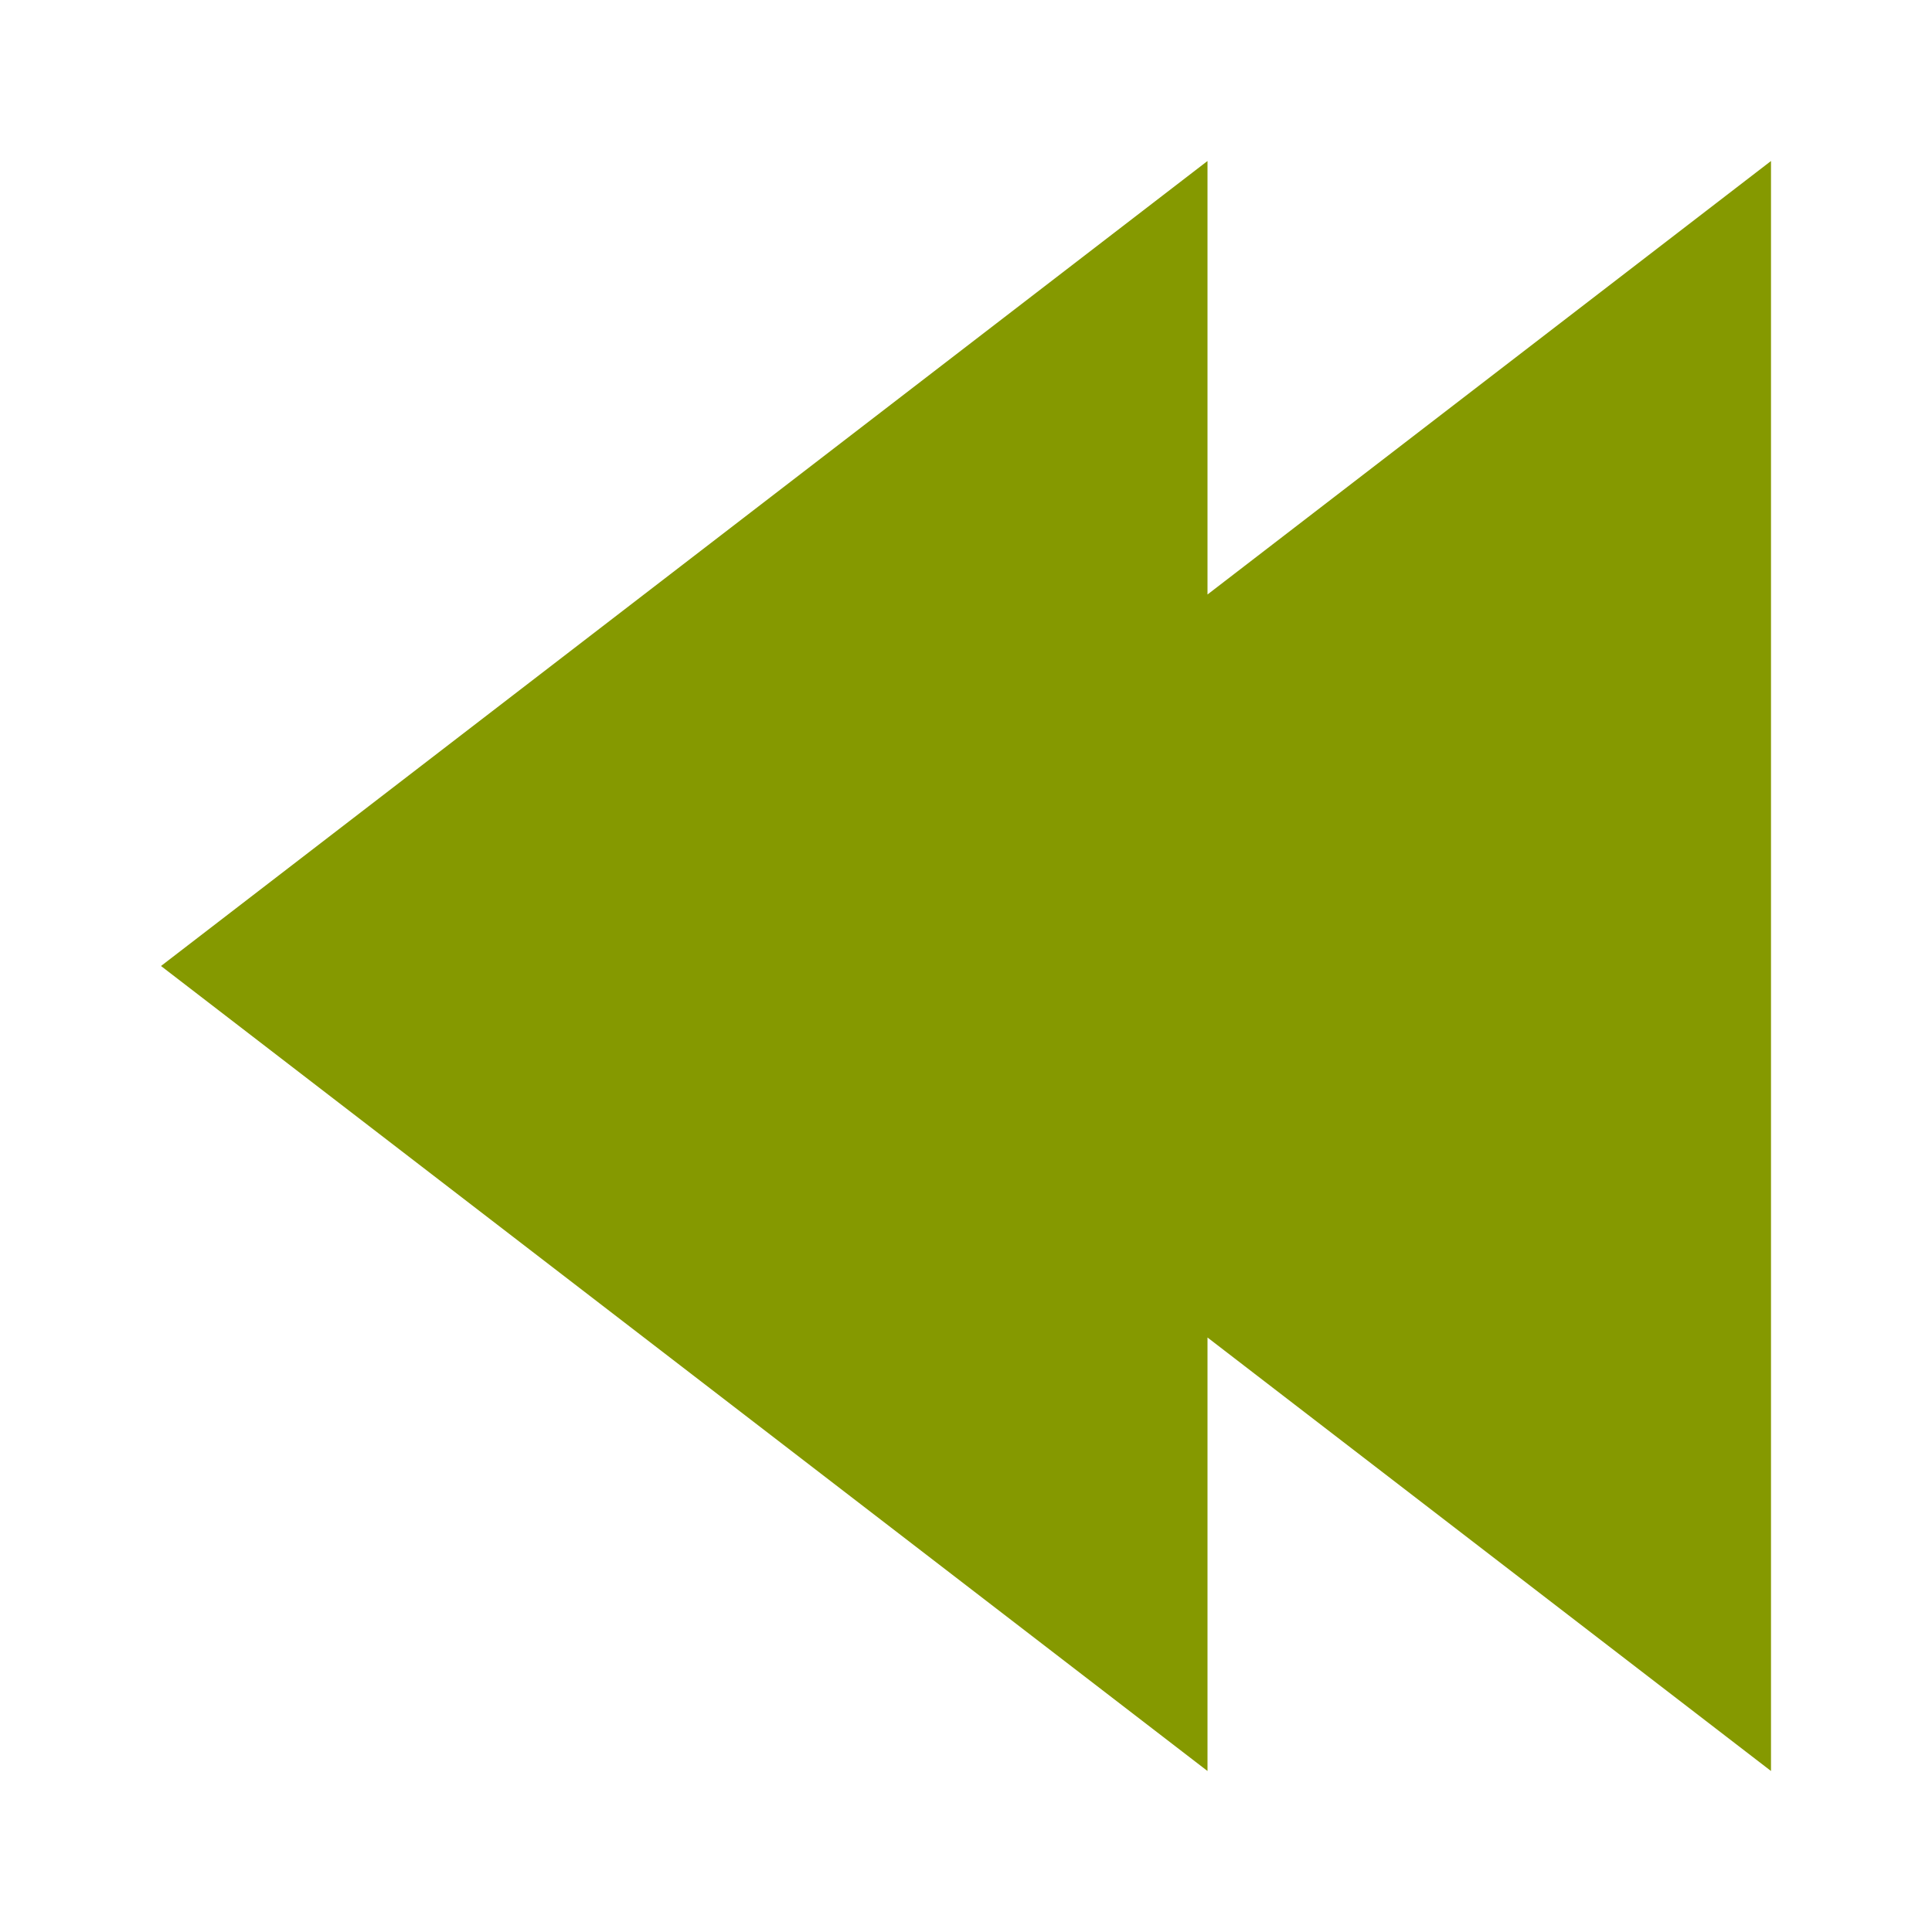
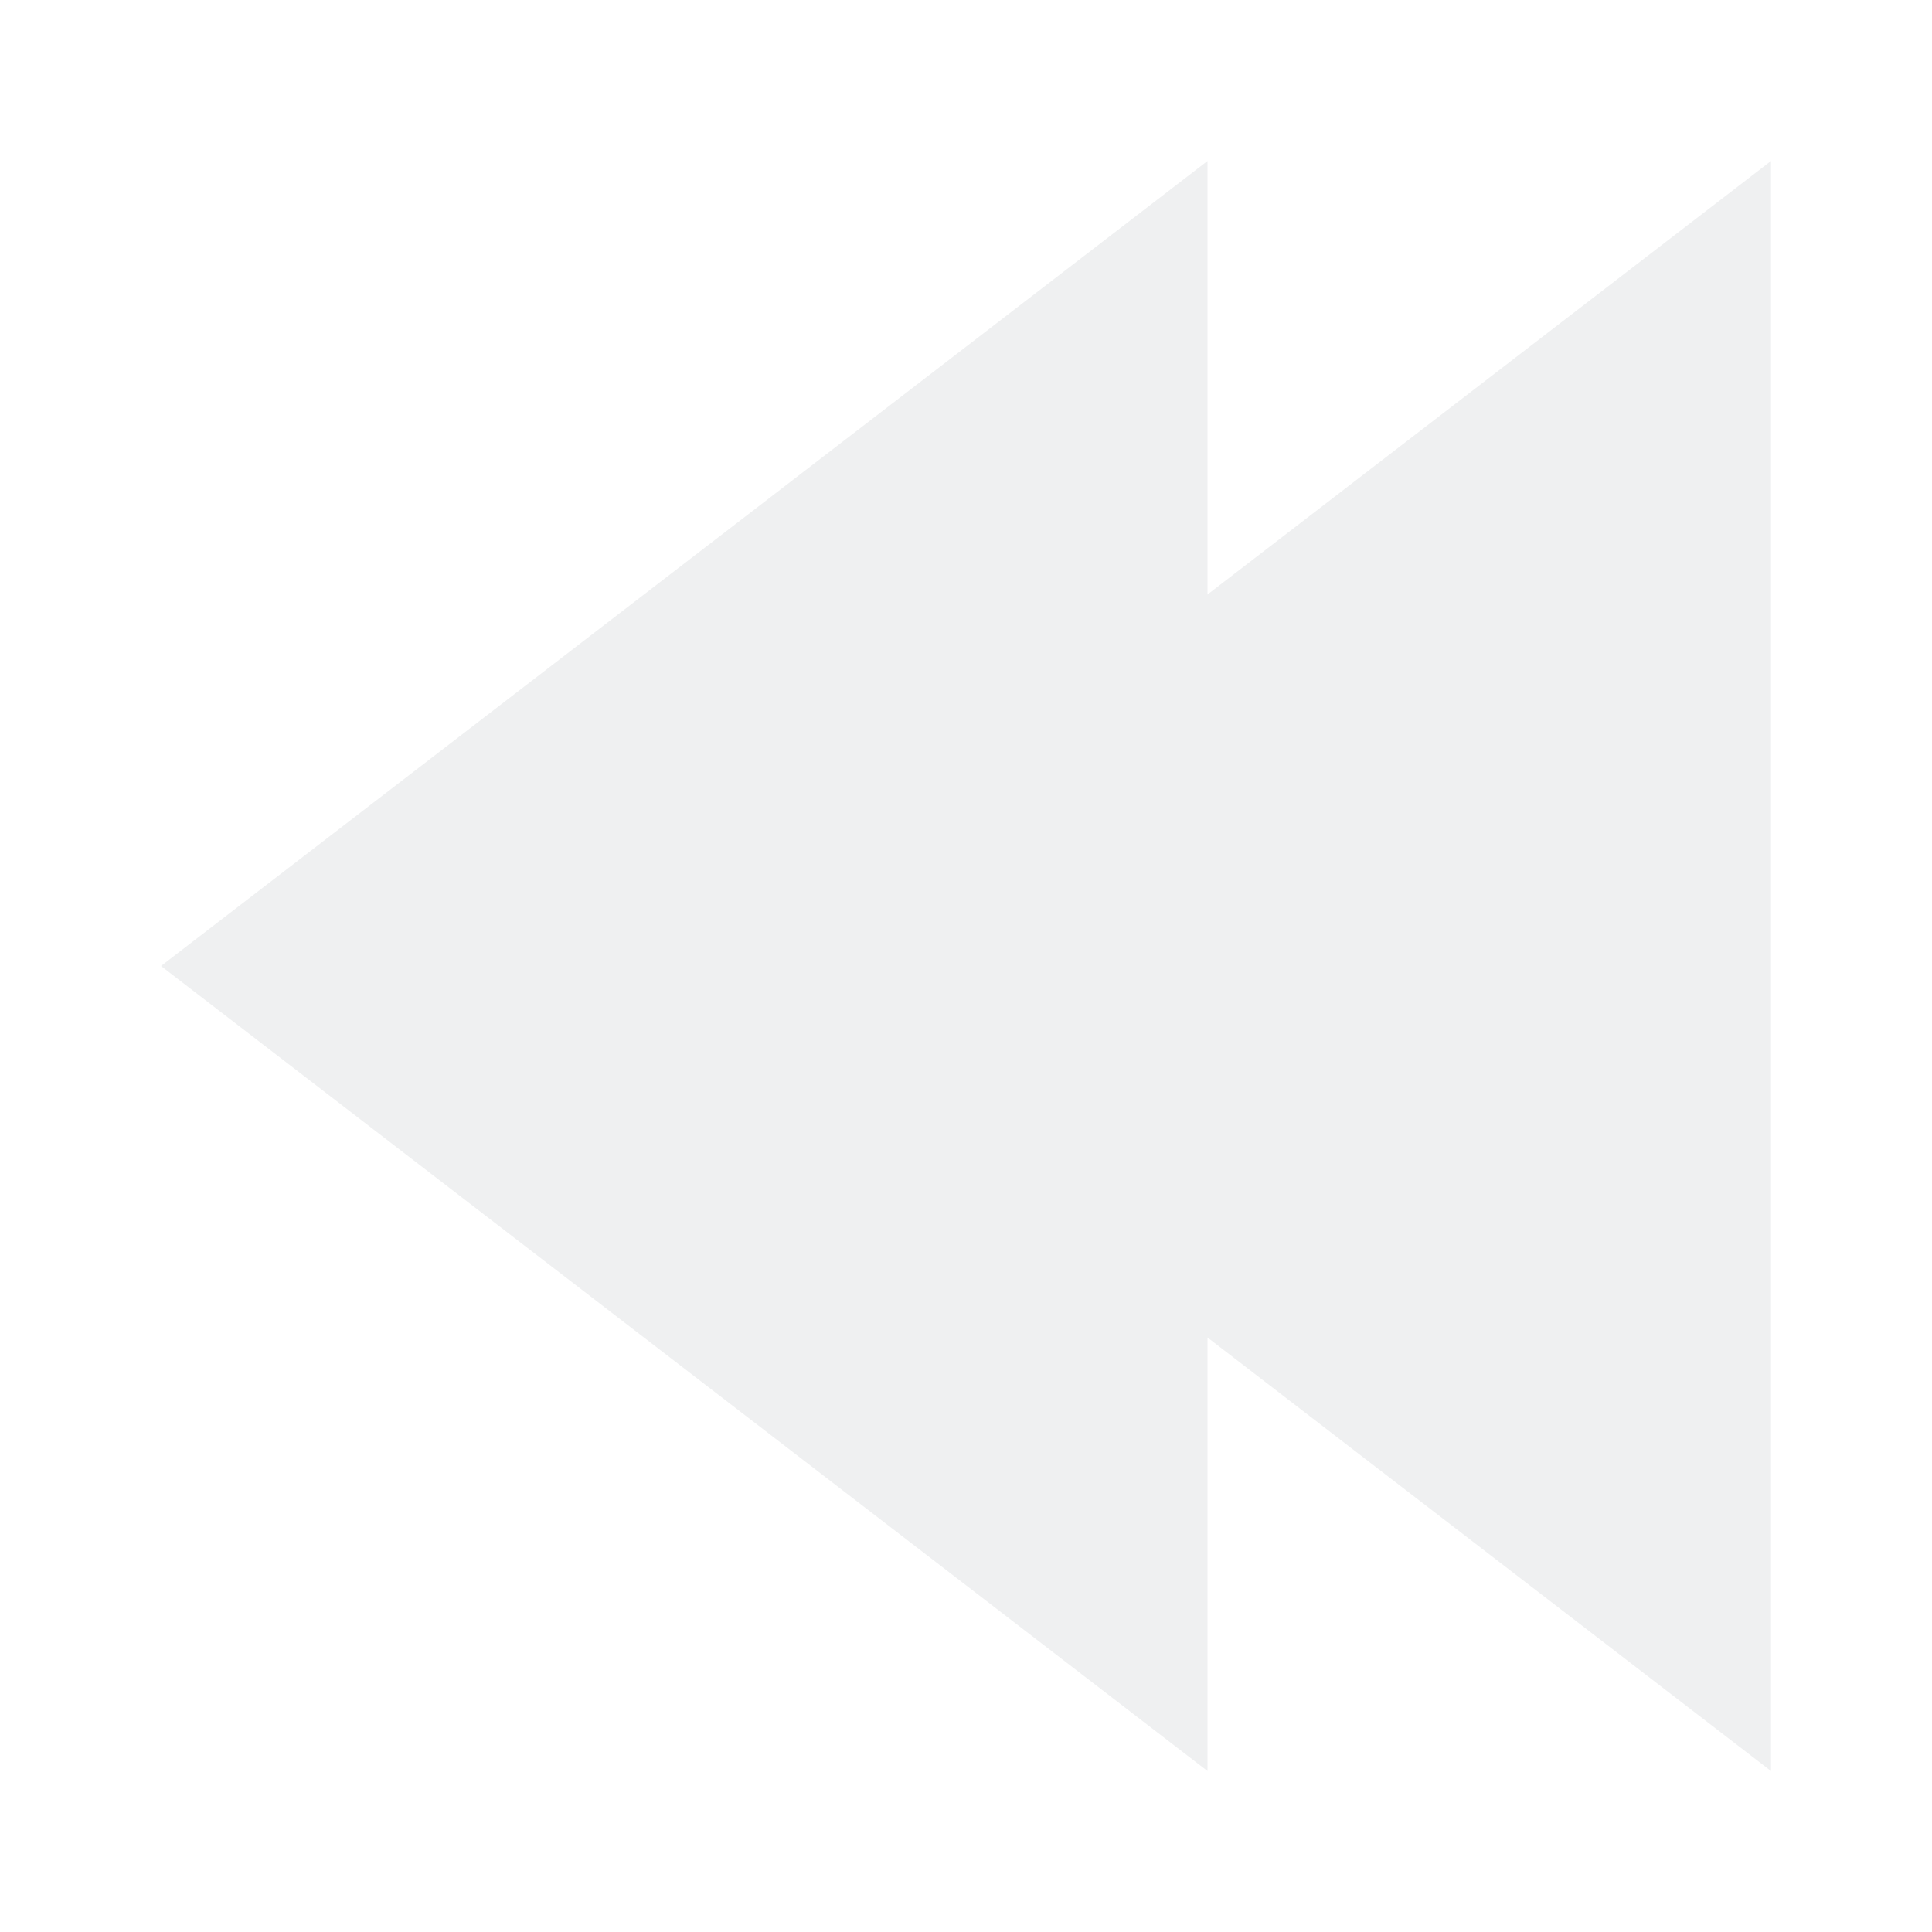
<svg xmlns="http://www.w3.org/2000/svg" viewBox="0 0 24 24">
  <g transform="matrix(-1 0 0 1 23 1)">
-     <path d="M 1,1 1,21 8,15.615 8,21 21,11 8,1 8,6.385 1,1 Z" style="fill:#859900;fill-opacity:1" />
+     <style id="current-color-scheme" type="text/css">.ColorScheme-Text { color:#eff0f1; }</style>
+     <path class="ColorScheme-Text" d="M 1,1 1,21 8,15.615 8,21 21,11 8,1 8,6.385 1,1 Z" style="fill:currentColor;fill-opacity:1" />
  </g>
</svg>
